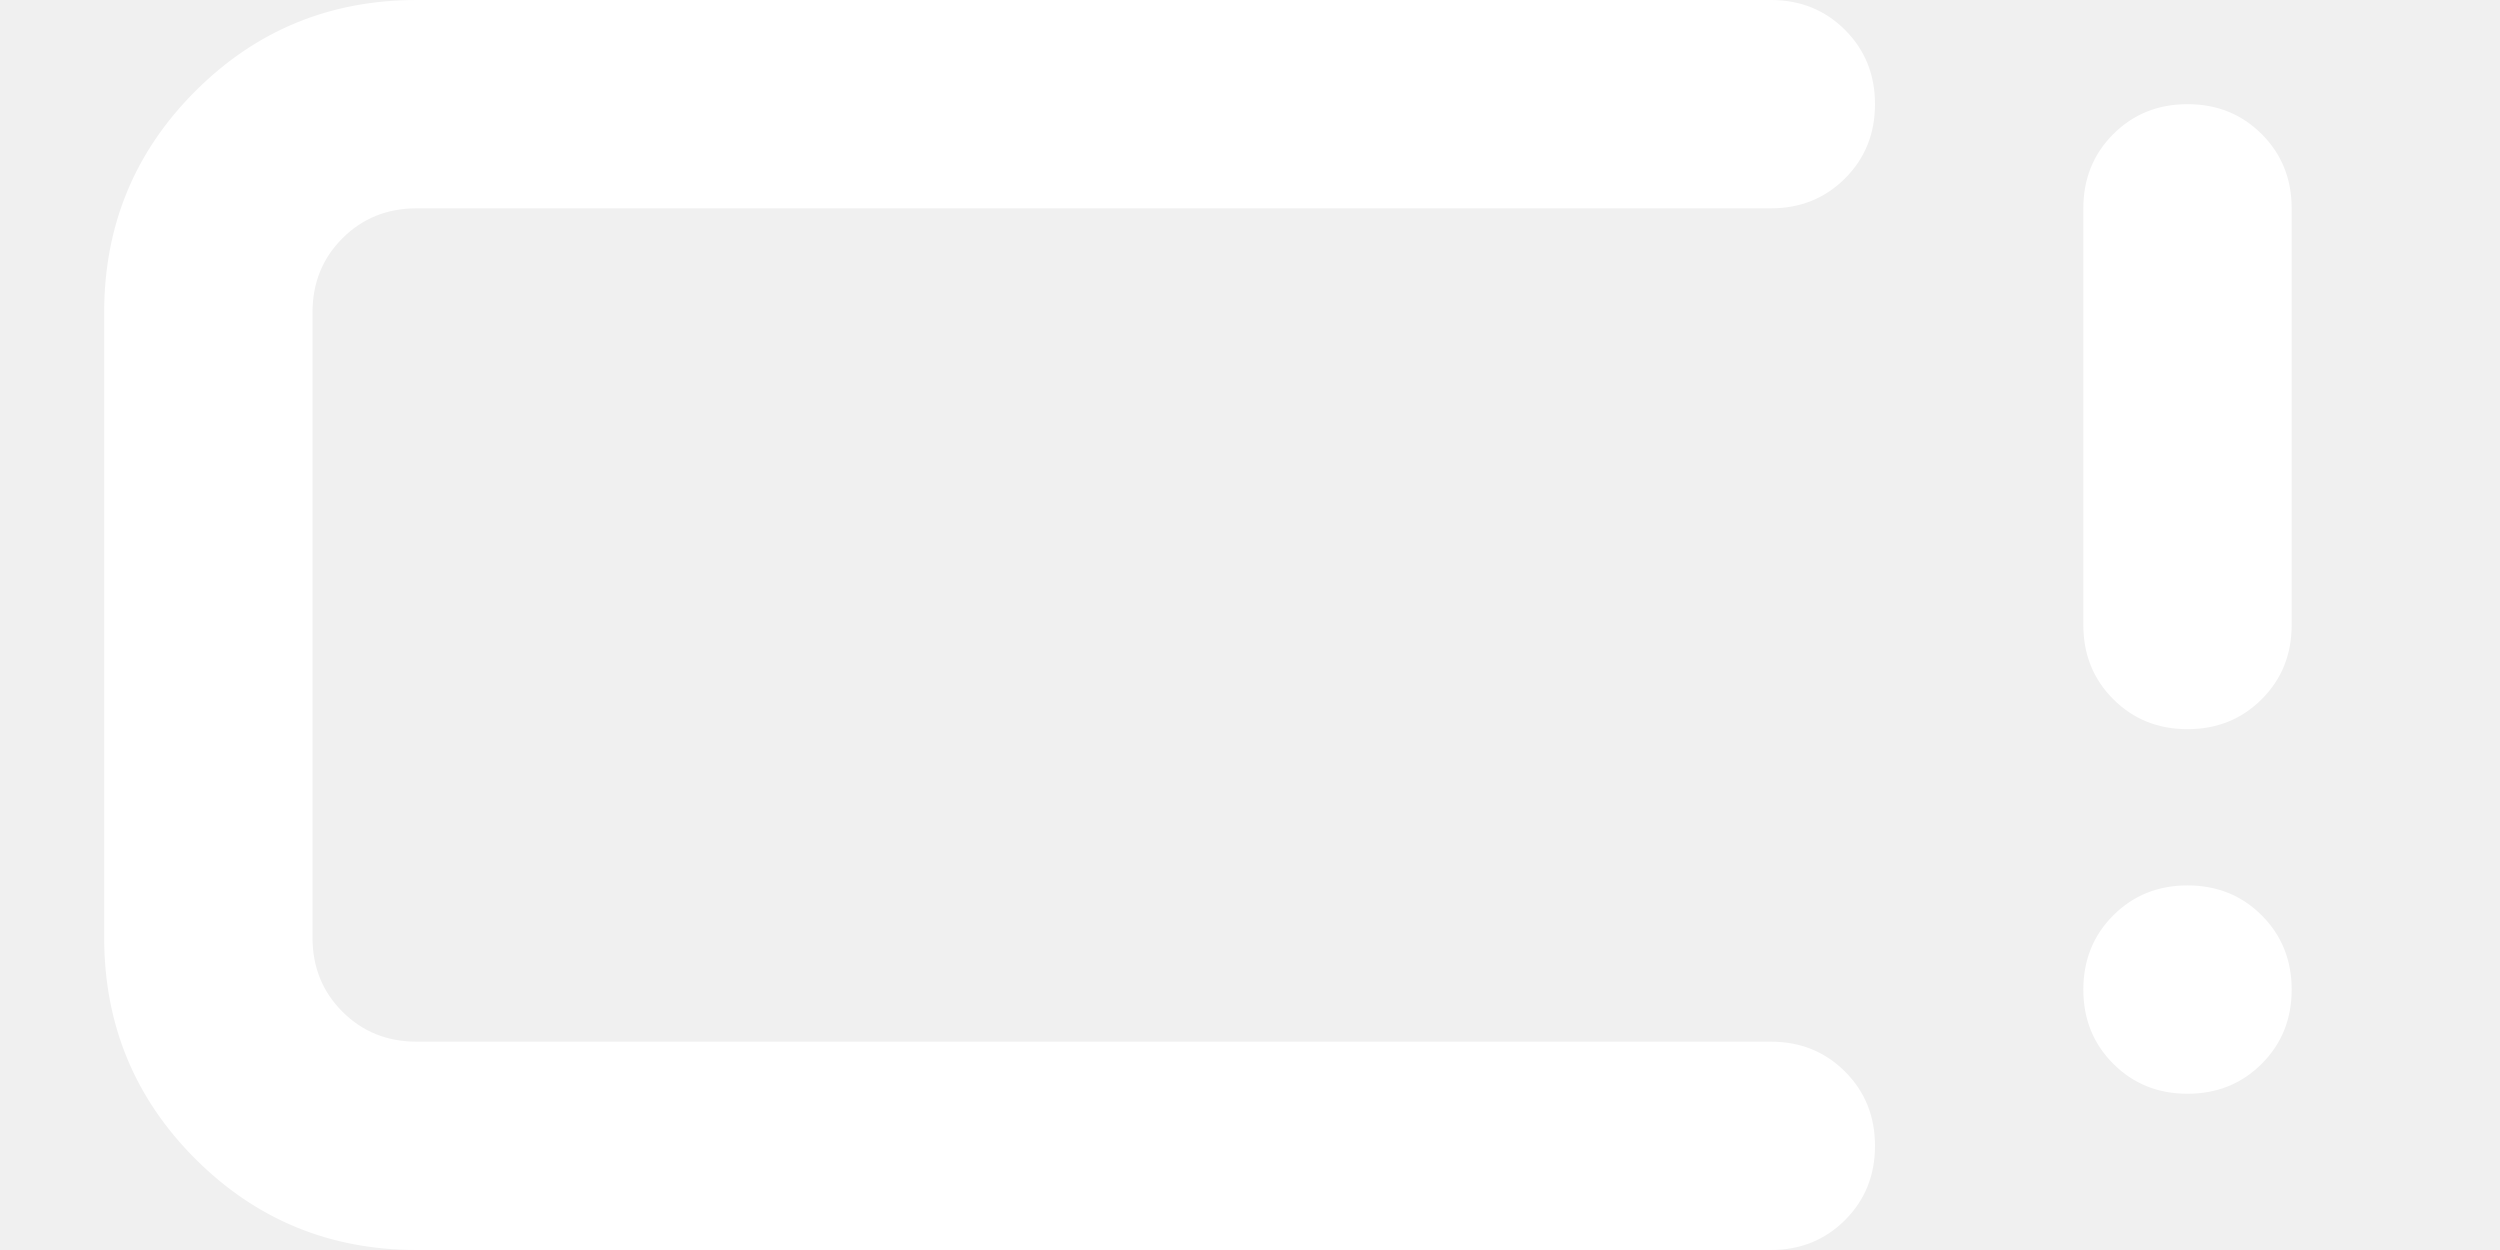
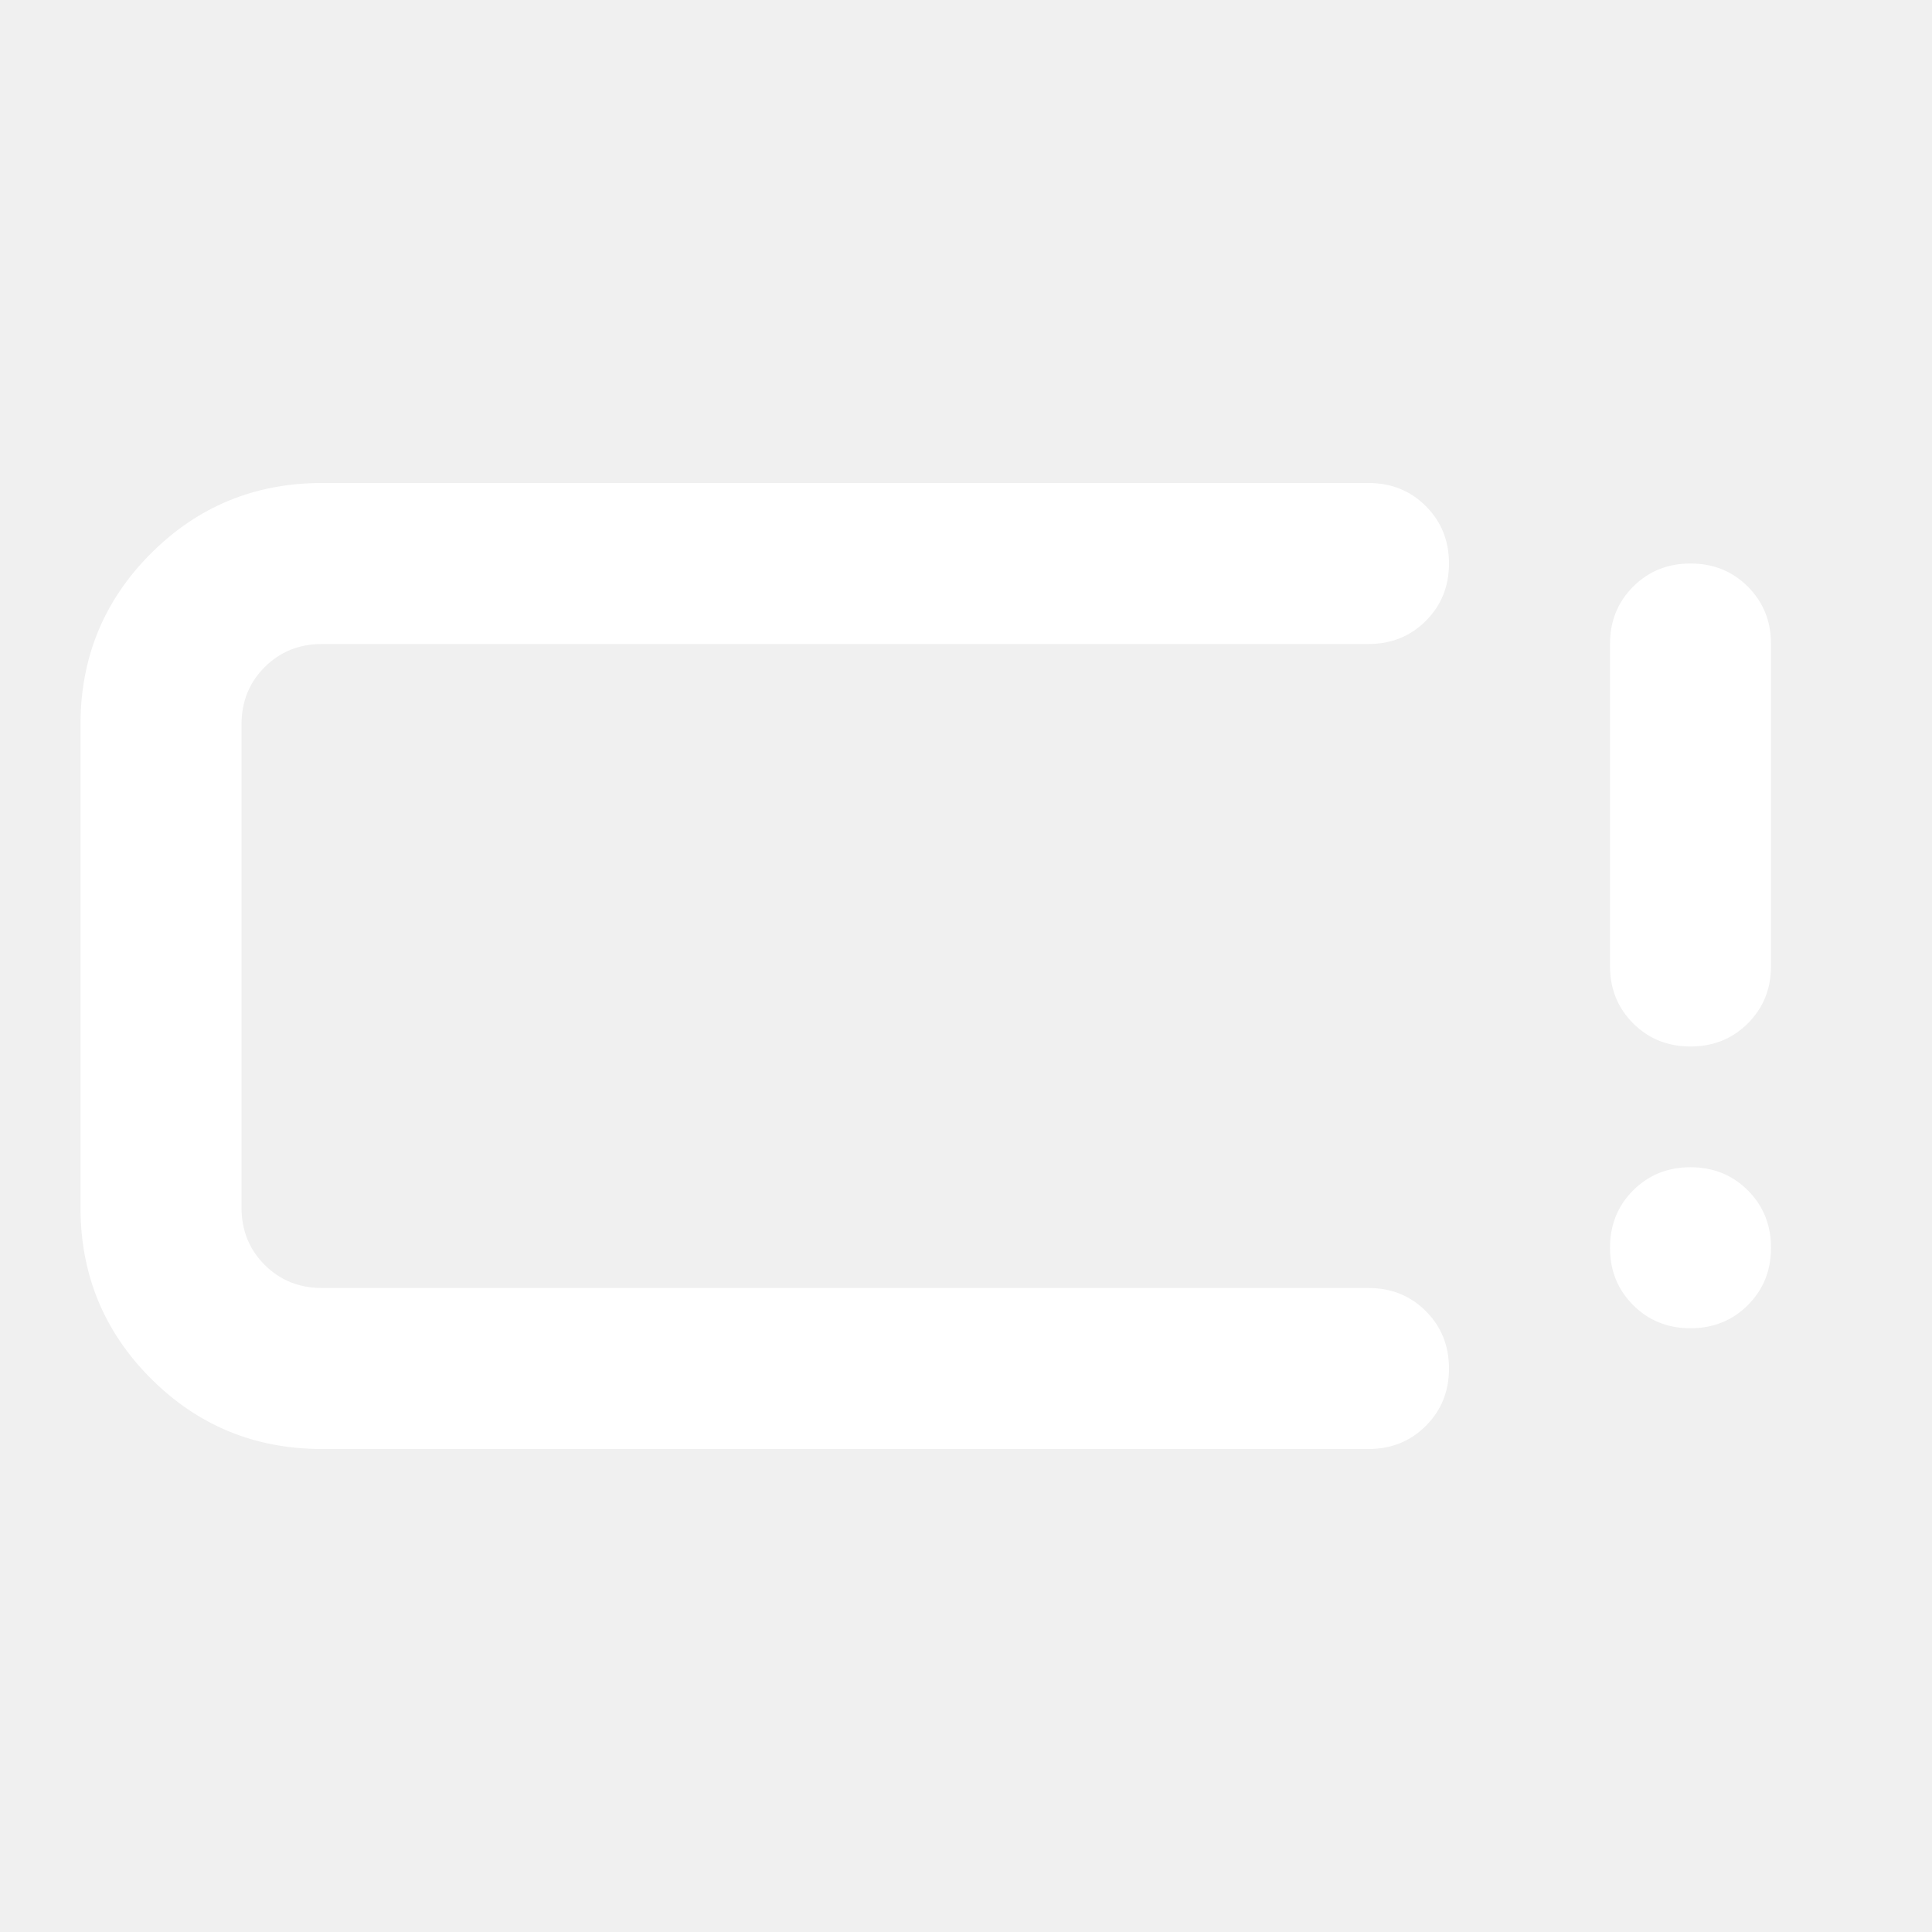
- <svg xmlns="http://www.w3.org/2000/svg" height="480" viewBox="0 -720 960 480" width="960" fill="#FFFFFF">
+ <svg xmlns="http://www.w3.org/2000/svg" height="960" viewBox="0 -960 960 960" width="960" fill="#FFFFFF">
  <path d="M840-300q-17 0-28.5-11.5T800-340q0-17 11.5-28.5T840-380q17 0 28.5 11.5T880-340q0 17-11.5 28.5T840-300Zm0-140q-17 0-28.5-11.5T800-480v-160q0-17 11.5-28.5T840-680q17 0 28.5 11.5T880-640v160q0 17-11.5 28.5T840-440ZM160-240q-50 0-85-35t-35-85v-240q0-50 35-85t85-35h520q17 0 28.5 11.5T720-680q0 17-11.5 28.5T680-640H160q-17 0-28.5 11.5T120-600v240q0 17 11.5 28.5T160-320h520q17 0 28.5 11.5T720-280q0 17-11.5 28.5T680-240H160Zm-40-80v-320 320Z" />
</svg>
